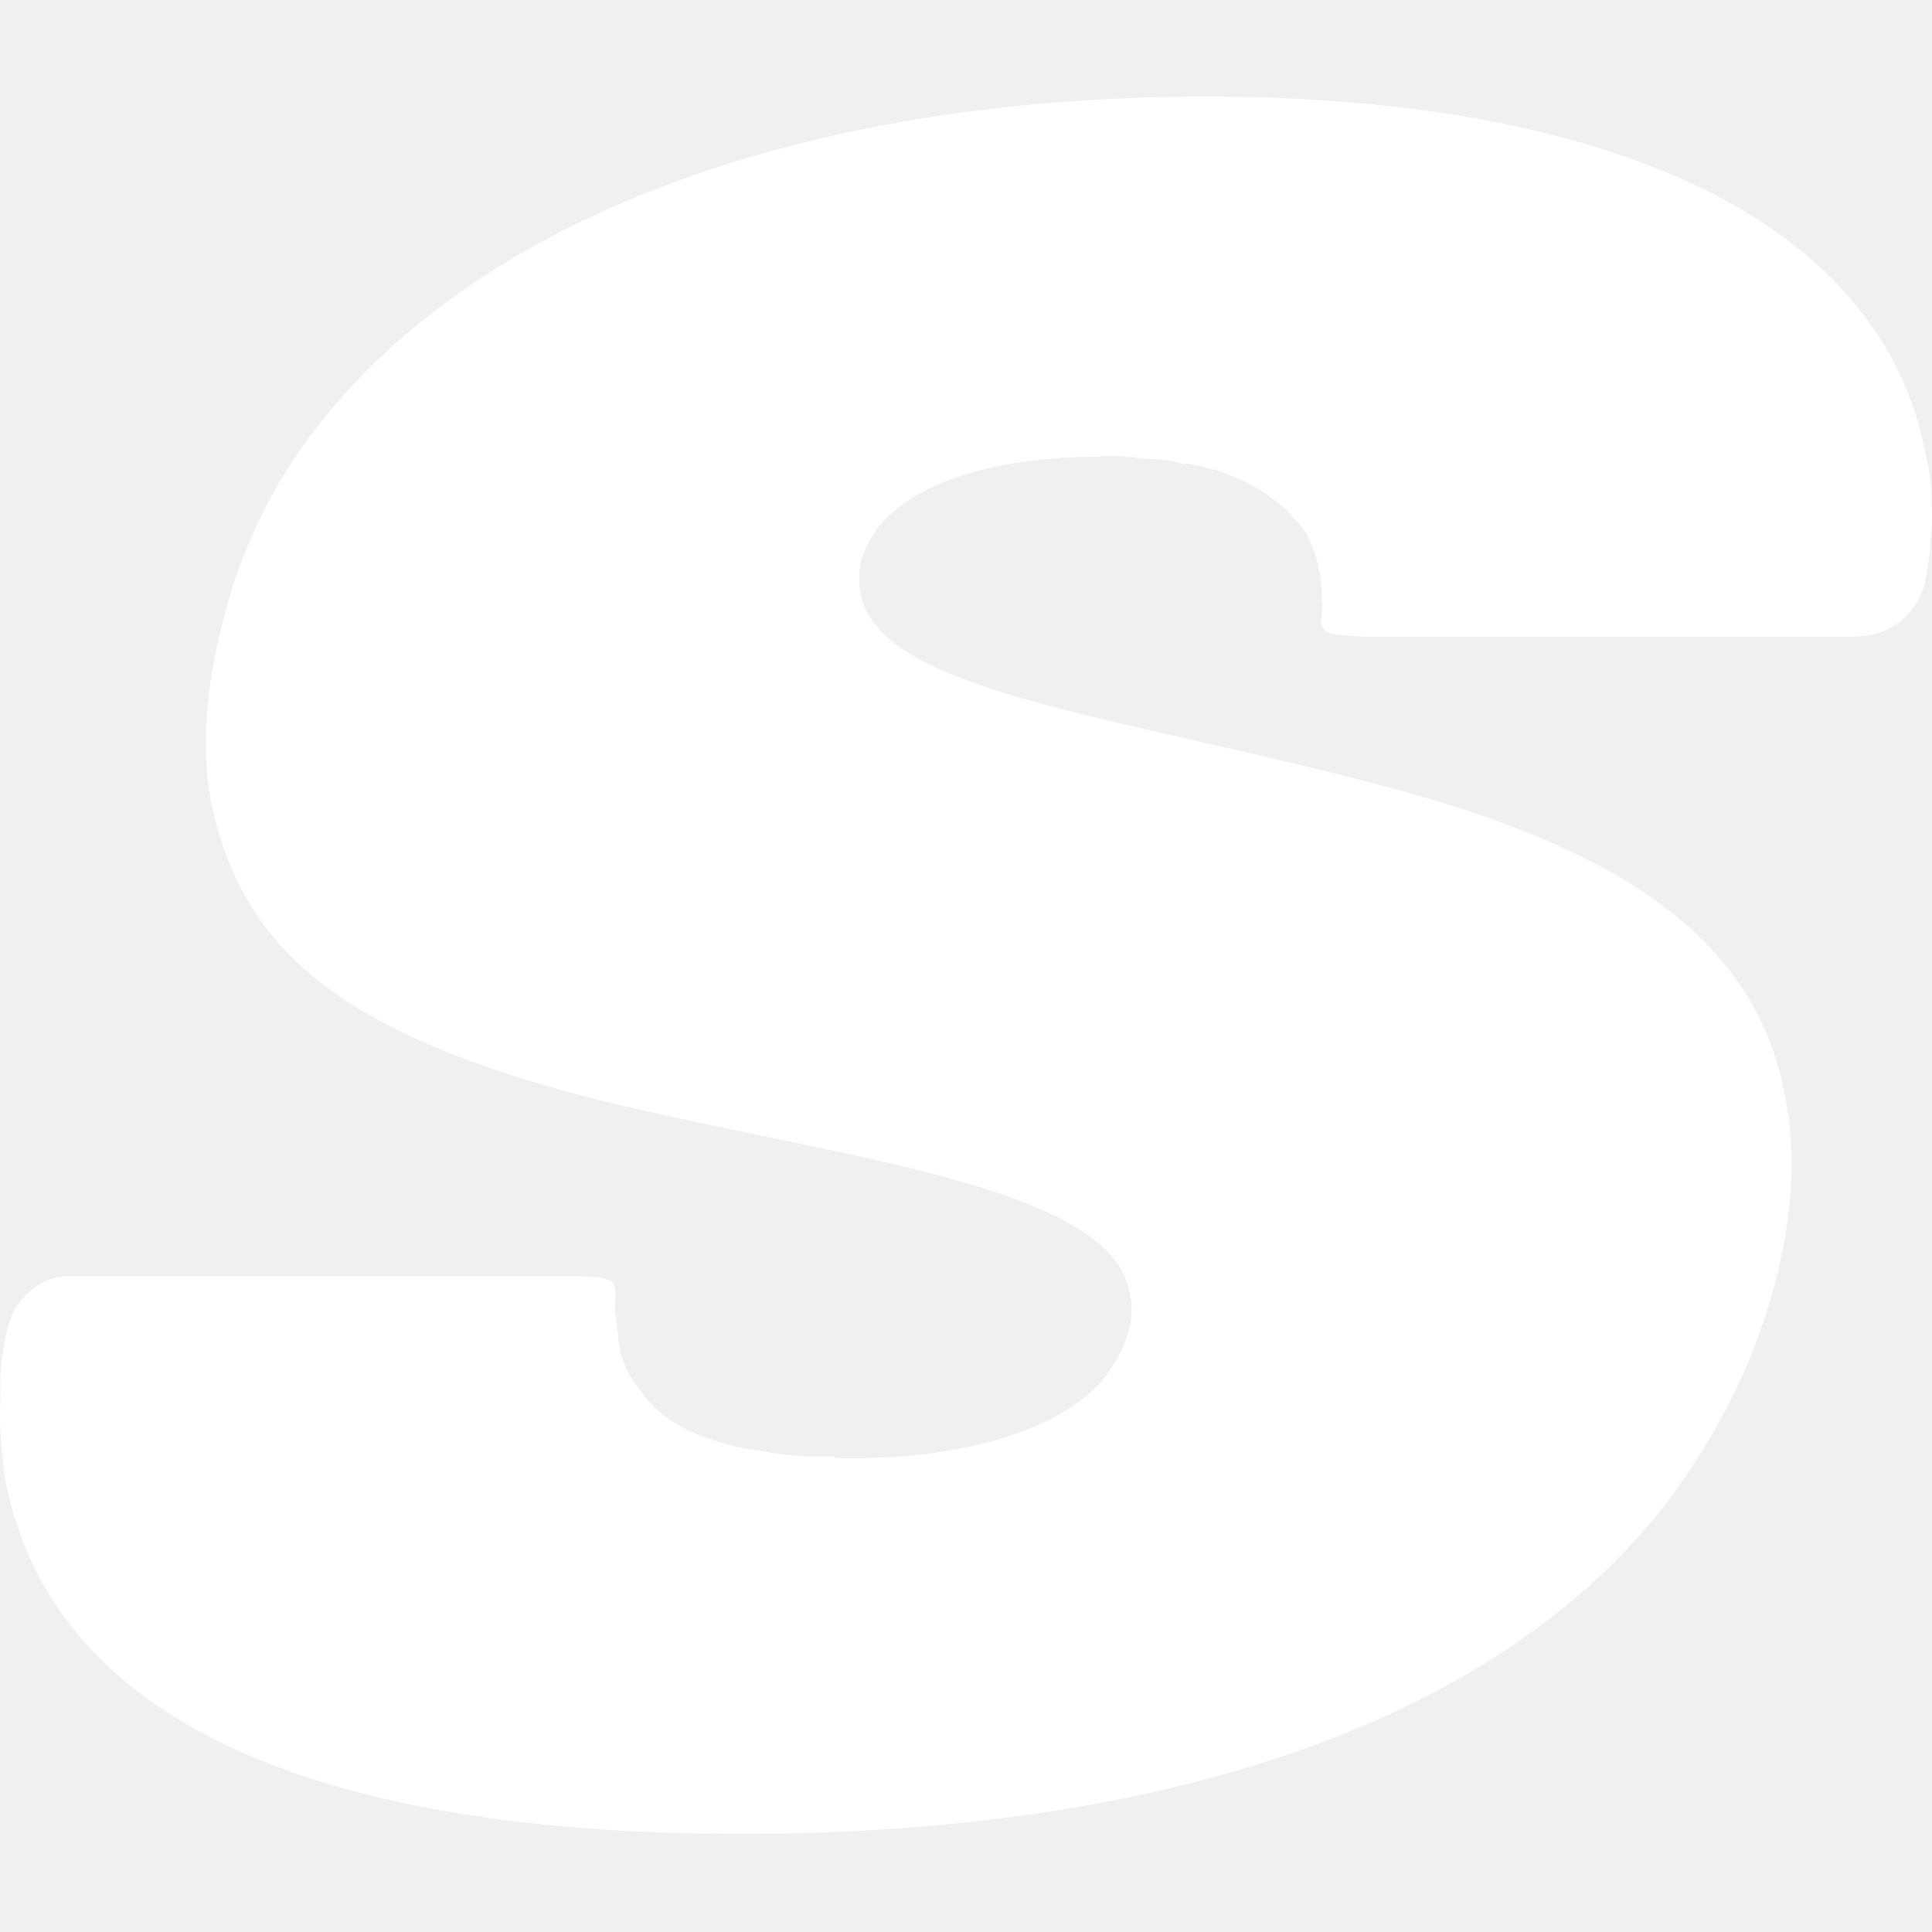
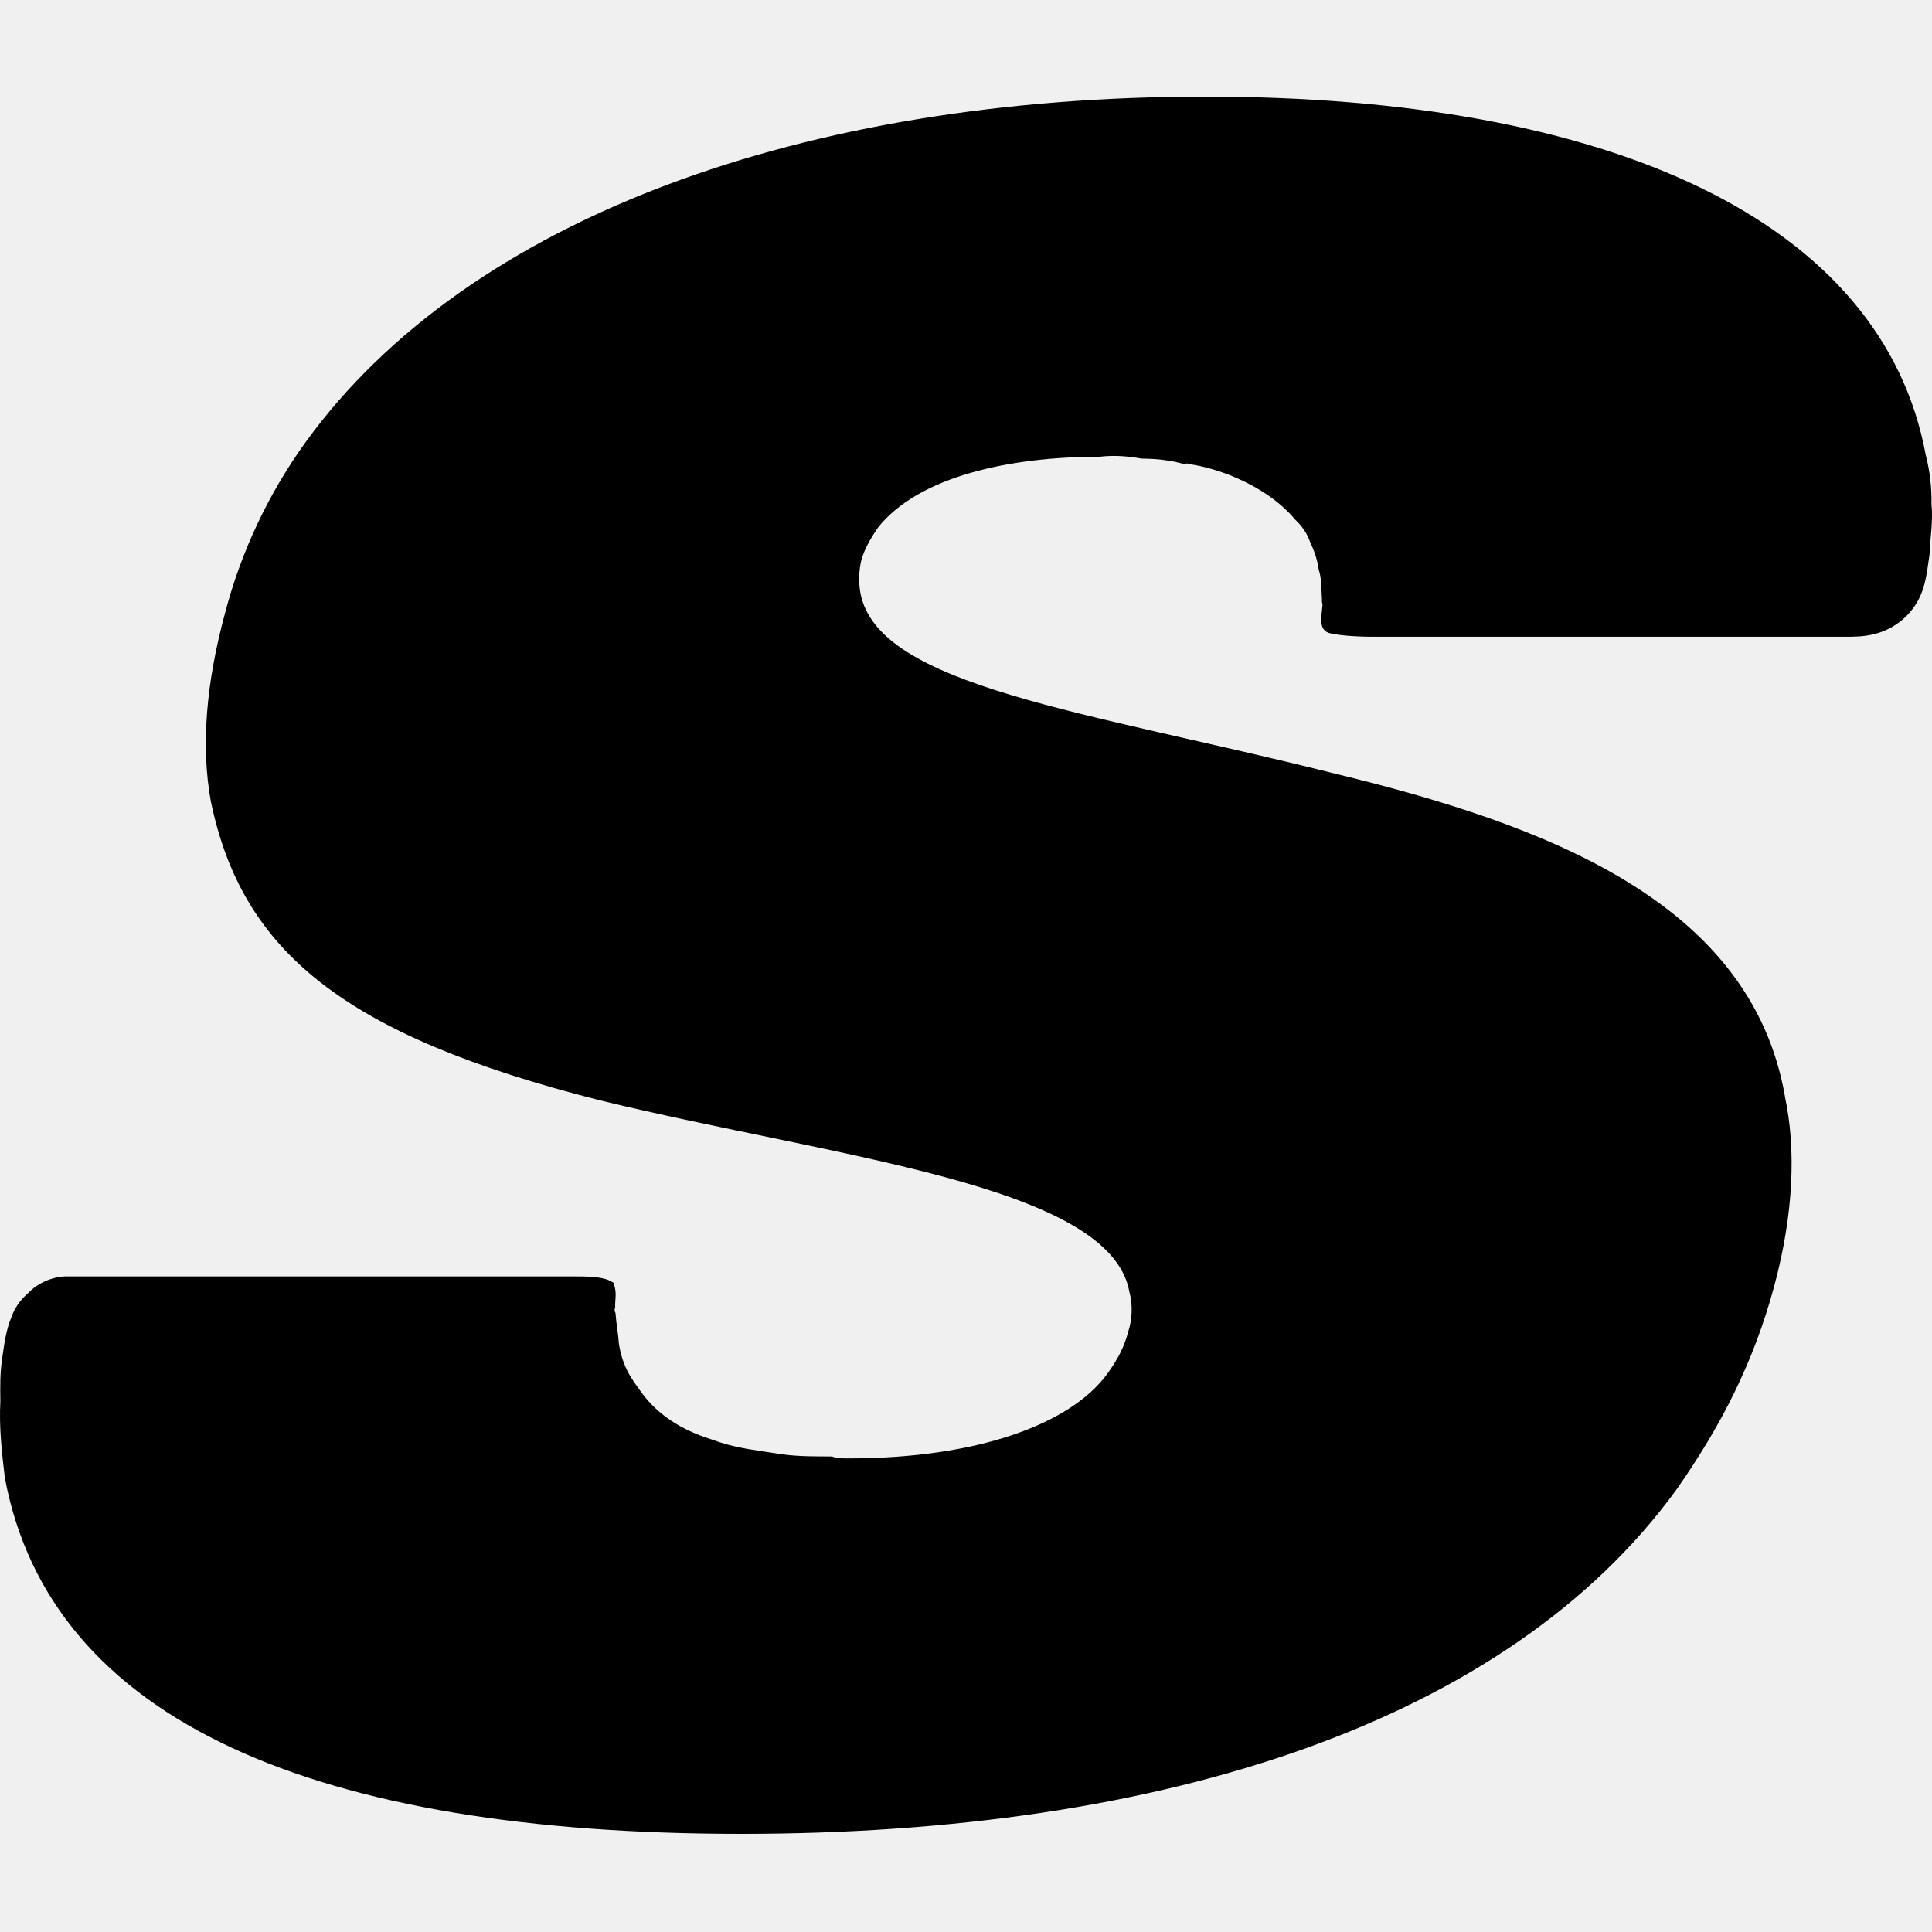
<svg xmlns="http://www.w3.org/2000/svg" width="1000" height="1000" viewBox="0 0 1000 1000" fill="none">
-   <path fill-rule="evenodd" clip-rule="evenodd" d="M923.892 567.47C906.193 466.426 799.899 426.728 689.155 399.98C562.713 368.232 454.169 355.382 445.319 306.785C444.363 301.191 444.533 295.463 445.819 289.936C447.469 283.936 451.069 277.987 454.419 273.087C475.668 246.289 523.365 236.389 569.362 236.389C577.612 235.389 585.361 236.389 591.061 237.389C599.06 237.389 606.81 238.389 613.26 240.339C614.51 239.339 615.26 240.339 616.259 240.339C623.009 241.339 629.459 243.339 634.908 245.289C650.307 251.238 662.207 259.188 670.506 269.087C673.706 272.087 676.656 276.037 678.256 280.987C680.256 284.986 681.906 289.936 682.556 294.836C684.206 299.836 683.856 304.785 684.256 310.735C684.006 311.735 684.755 312.735 684.455 313.735C684.105 318.684 682.256 325.584 687.705 327.584C695.205 329.584 709.204 329.584 711.204 329.584H954.94C959.84 329.584 964.689 329.534 969.789 328.284C974.667 327.139 979.247 324.974 983.228 321.932C987.209 318.89 990.501 315.04 992.888 310.635C995.787 305.235 996.887 299.386 997.737 293.886L998.237 290.386L998.737 286.936C999.137 277.987 1000.59 269.087 999.737 261.138C999.91 252.459 998.901 243.796 996.737 235.389C974.289 114.396 833.647 50 623.659 50C416.721 50 242.831 112.446 158.486 228.44C139.017 255.306 124.74 285.574 116.388 317.685C106.739 353.382 103.889 386.081 109.139 414.829C125.238 492.174 177.435 535.772 310.327 569.47C432.32 599.218 574.562 613.067 584.561 668.614C586.346 675.483 586.12 682.719 583.911 689.463C582.061 696.413 579.412 702.362 573.012 711.262C554.063 737.01 506.266 754.859 439.27 754.859C436.27 754.859 433.27 754.859 430.52 753.859C421.521 753.859 413.521 753.859 405.772 752.859C399.022 751.909 392.272 750.859 386.573 749.91C380.208 748.856 373.962 747.181 367.924 744.91C352.275 740.01 340.425 732.061 332.326 721.161C329.426 717.161 326.476 713.212 324.576 709.262C322.443 704.879 321.009 700.189 320.327 695.363C319.927 689.463 318.977 685.513 318.577 679.564C317.877 678.564 318.127 677.564 318.427 676.564C318.177 673.564 319.527 668.564 317.627 664.664C317.877 663.664 316.877 663.664 315.127 662.665C310.677 660.665 302.678 660.665 296.678 660.665H33.643C33.643 660.665 22.644 660.665 14.194 669.664C10.495 672.849 7.672 676.929 5.995 681.513C3.095 688.463 2.245 695.363 1.095 703.312C-0.055 711.262 0.095 718.161 0.195 725.161C-0.555 739.01 0.995 751.909 2.495 764.809C26.194 891.651 164.636 949.198 383.673 949.198C601.66 949.198 780.25 891.701 867.945 770.708C890.794 738.01 907.643 705.312 918.342 665.664C928.491 627.967 929.641 594.269 923.842 567.47H923.892Z" fill="#fff" />
+   <path id="squadrons" fill-rule="evenodd" clip-rule="evenodd" d="M923.892 567.47C906.193 466.426 799.899 426.728 689.155 399.98C562.713 368.232 454.169 355.382 445.319 306.785C444.363 301.191 444.533 295.463 445.819 289.936C447.469 283.936 451.069 277.987 454.419 273.087C475.668 246.289 523.365 236.389 569.362 236.389C577.612 235.389 585.361 236.389 591.061 237.389C599.06 237.389 606.81 238.389 613.26 240.339C614.51 239.339 615.26 240.339 616.259 240.339C623.009 241.339 629.459 243.339 634.908 245.289C650.307 251.238 662.207 259.188 670.506 269.087C673.706 272.087 676.656 276.037 678.256 280.987C680.256 284.986 681.906 289.936 682.556 294.836C684.206 299.836 683.856 304.785 684.256 310.735C684.006 311.735 684.755 312.735 684.455 313.735C684.105 318.684 682.256 325.584 687.705 327.584C695.205 329.584 709.204 329.584 711.204 329.584H954.94C959.84 329.584 964.689 329.534 969.789 328.284C974.667 327.139 979.247 324.974 983.228 321.932C987.209 318.89 990.501 315.04 992.888 310.635C995.787 305.235 996.887 299.386 997.737 293.886L998.237 290.386L998.737 286.936C999.137 277.987 1000.59 269.087 999.737 261.138C999.91 252.459 998.901 243.796 996.737 235.389C974.289 114.396 833.647 50 623.659 50C416.721 50 242.831 112.446 158.486 228.44C139.017 255.306 124.74 285.574 116.388 317.685C106.739 353.382 103.889 386.081 109.139 414.829C125.238 492.174 177.435 535.772 310.327 569.47C432.32 599.218 574.562 613.067 584.561 668.614C586.346 675.483 586.12 682.719 583.911 689.463C582.061 696.413 579.412 702.362 573.012 711.262C554.063 737.01 506.266 754.859 439.27 754.859C436.27 754.859 433.27 754.859 430.52 753.859C421.521 753.859 413.521 753.859 405.772 752.859C399.022 751.909 392.272 750.859 386.573 749.91C380.208 748.856 373.962 747.181 367.924 744.91C352.275 740.01 340.425 732.061 332.326 721.161C329.426 717.161 326.476 713.212 324.576 709.262C322.443 704.879 321.009 700.189 320.327 695.363C319.927 689.463 318.977 685.513 318.577 679.564C317.877 678.564 318.127 677.564 318.427 676.564C318.177 673.564 319.527 668.564 317.627 664.664C317.877 663.664 316.877 663.664 315.127 662.665C310.677 660.665 302.678 660.665 296.678 660.665H33.643C33.643 660.665 22.644 660.665 14.194 669.664C10.495 672.849 7.672 676.929 5.995 681.513C3.095 688.463 2.245 695.363 1.095 703.312C-0.055 711.262 0.095 718.161 0.195 725.161C-0.555 739.01 0.995 751.909 2.495 764.809C26.194 891.651 164.636 949.198 383.673 949.198C601.66 949.198 780.25 891.701 867.945 770.708C890.794 738.01 907.643 705.312 918.342 665.664C928.491 627.967 929.641 594.269 923.842 567.47H923.892Z" fill="currentColor" />
</svg>
